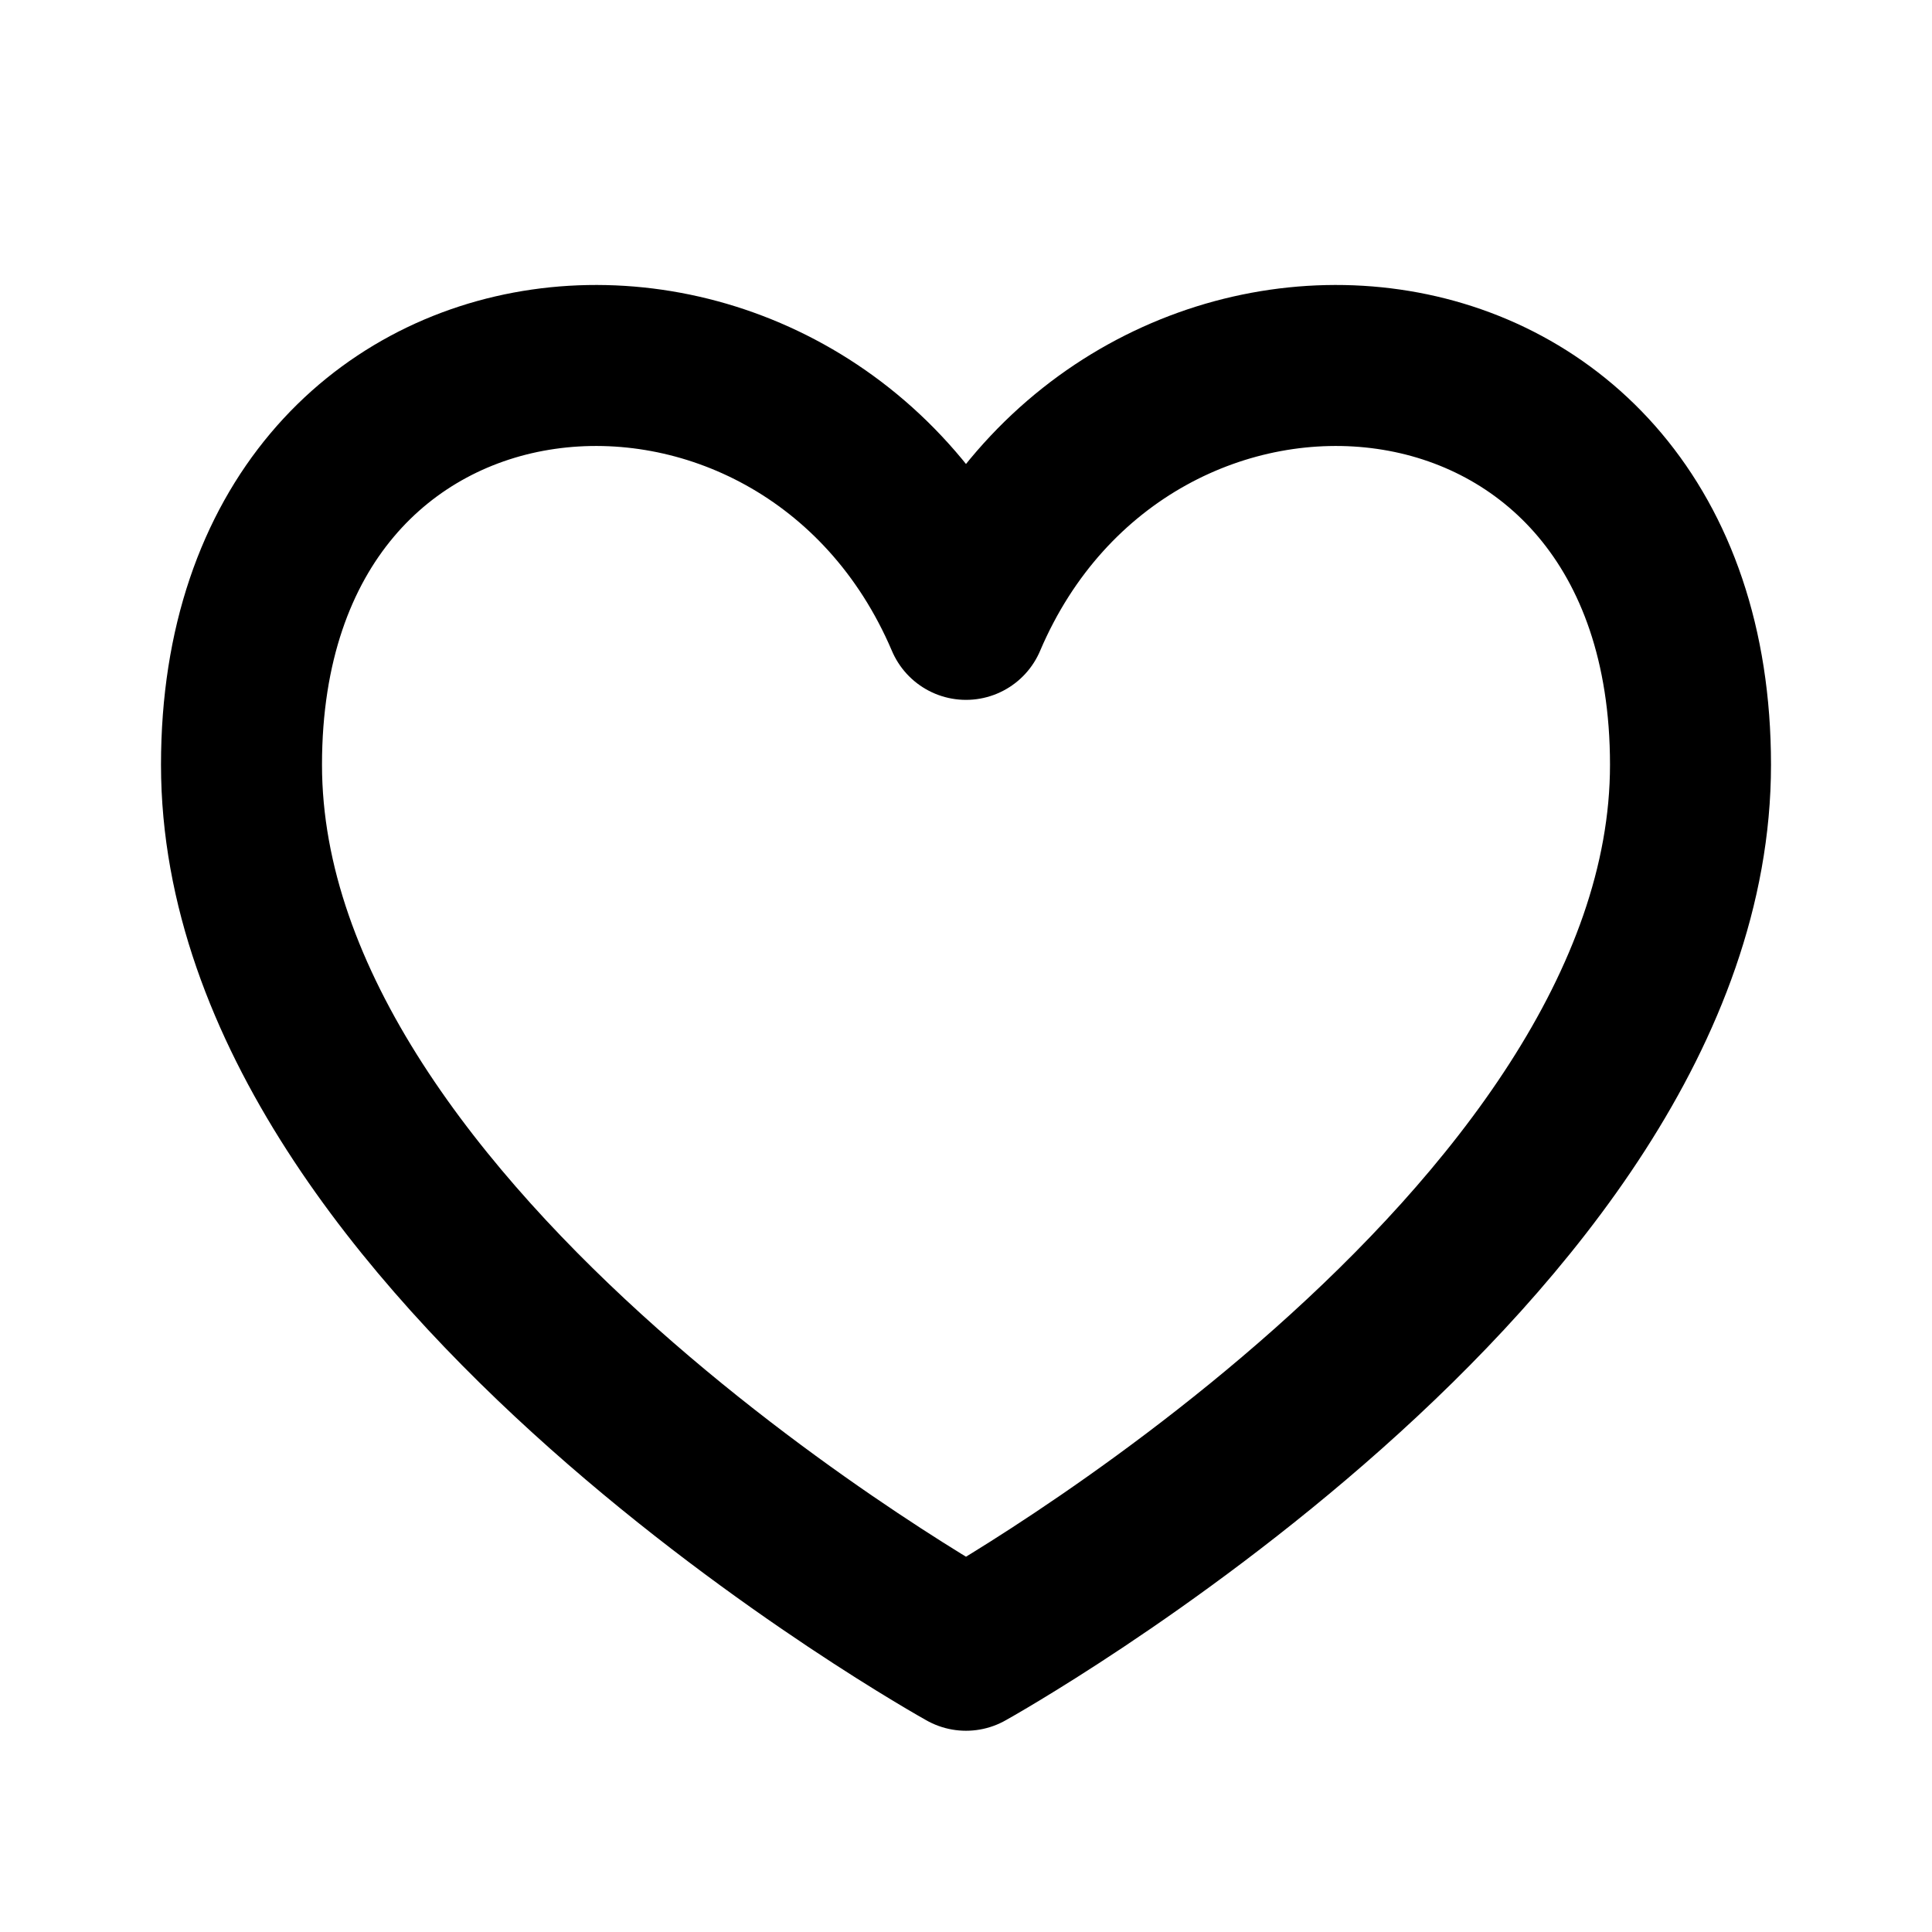
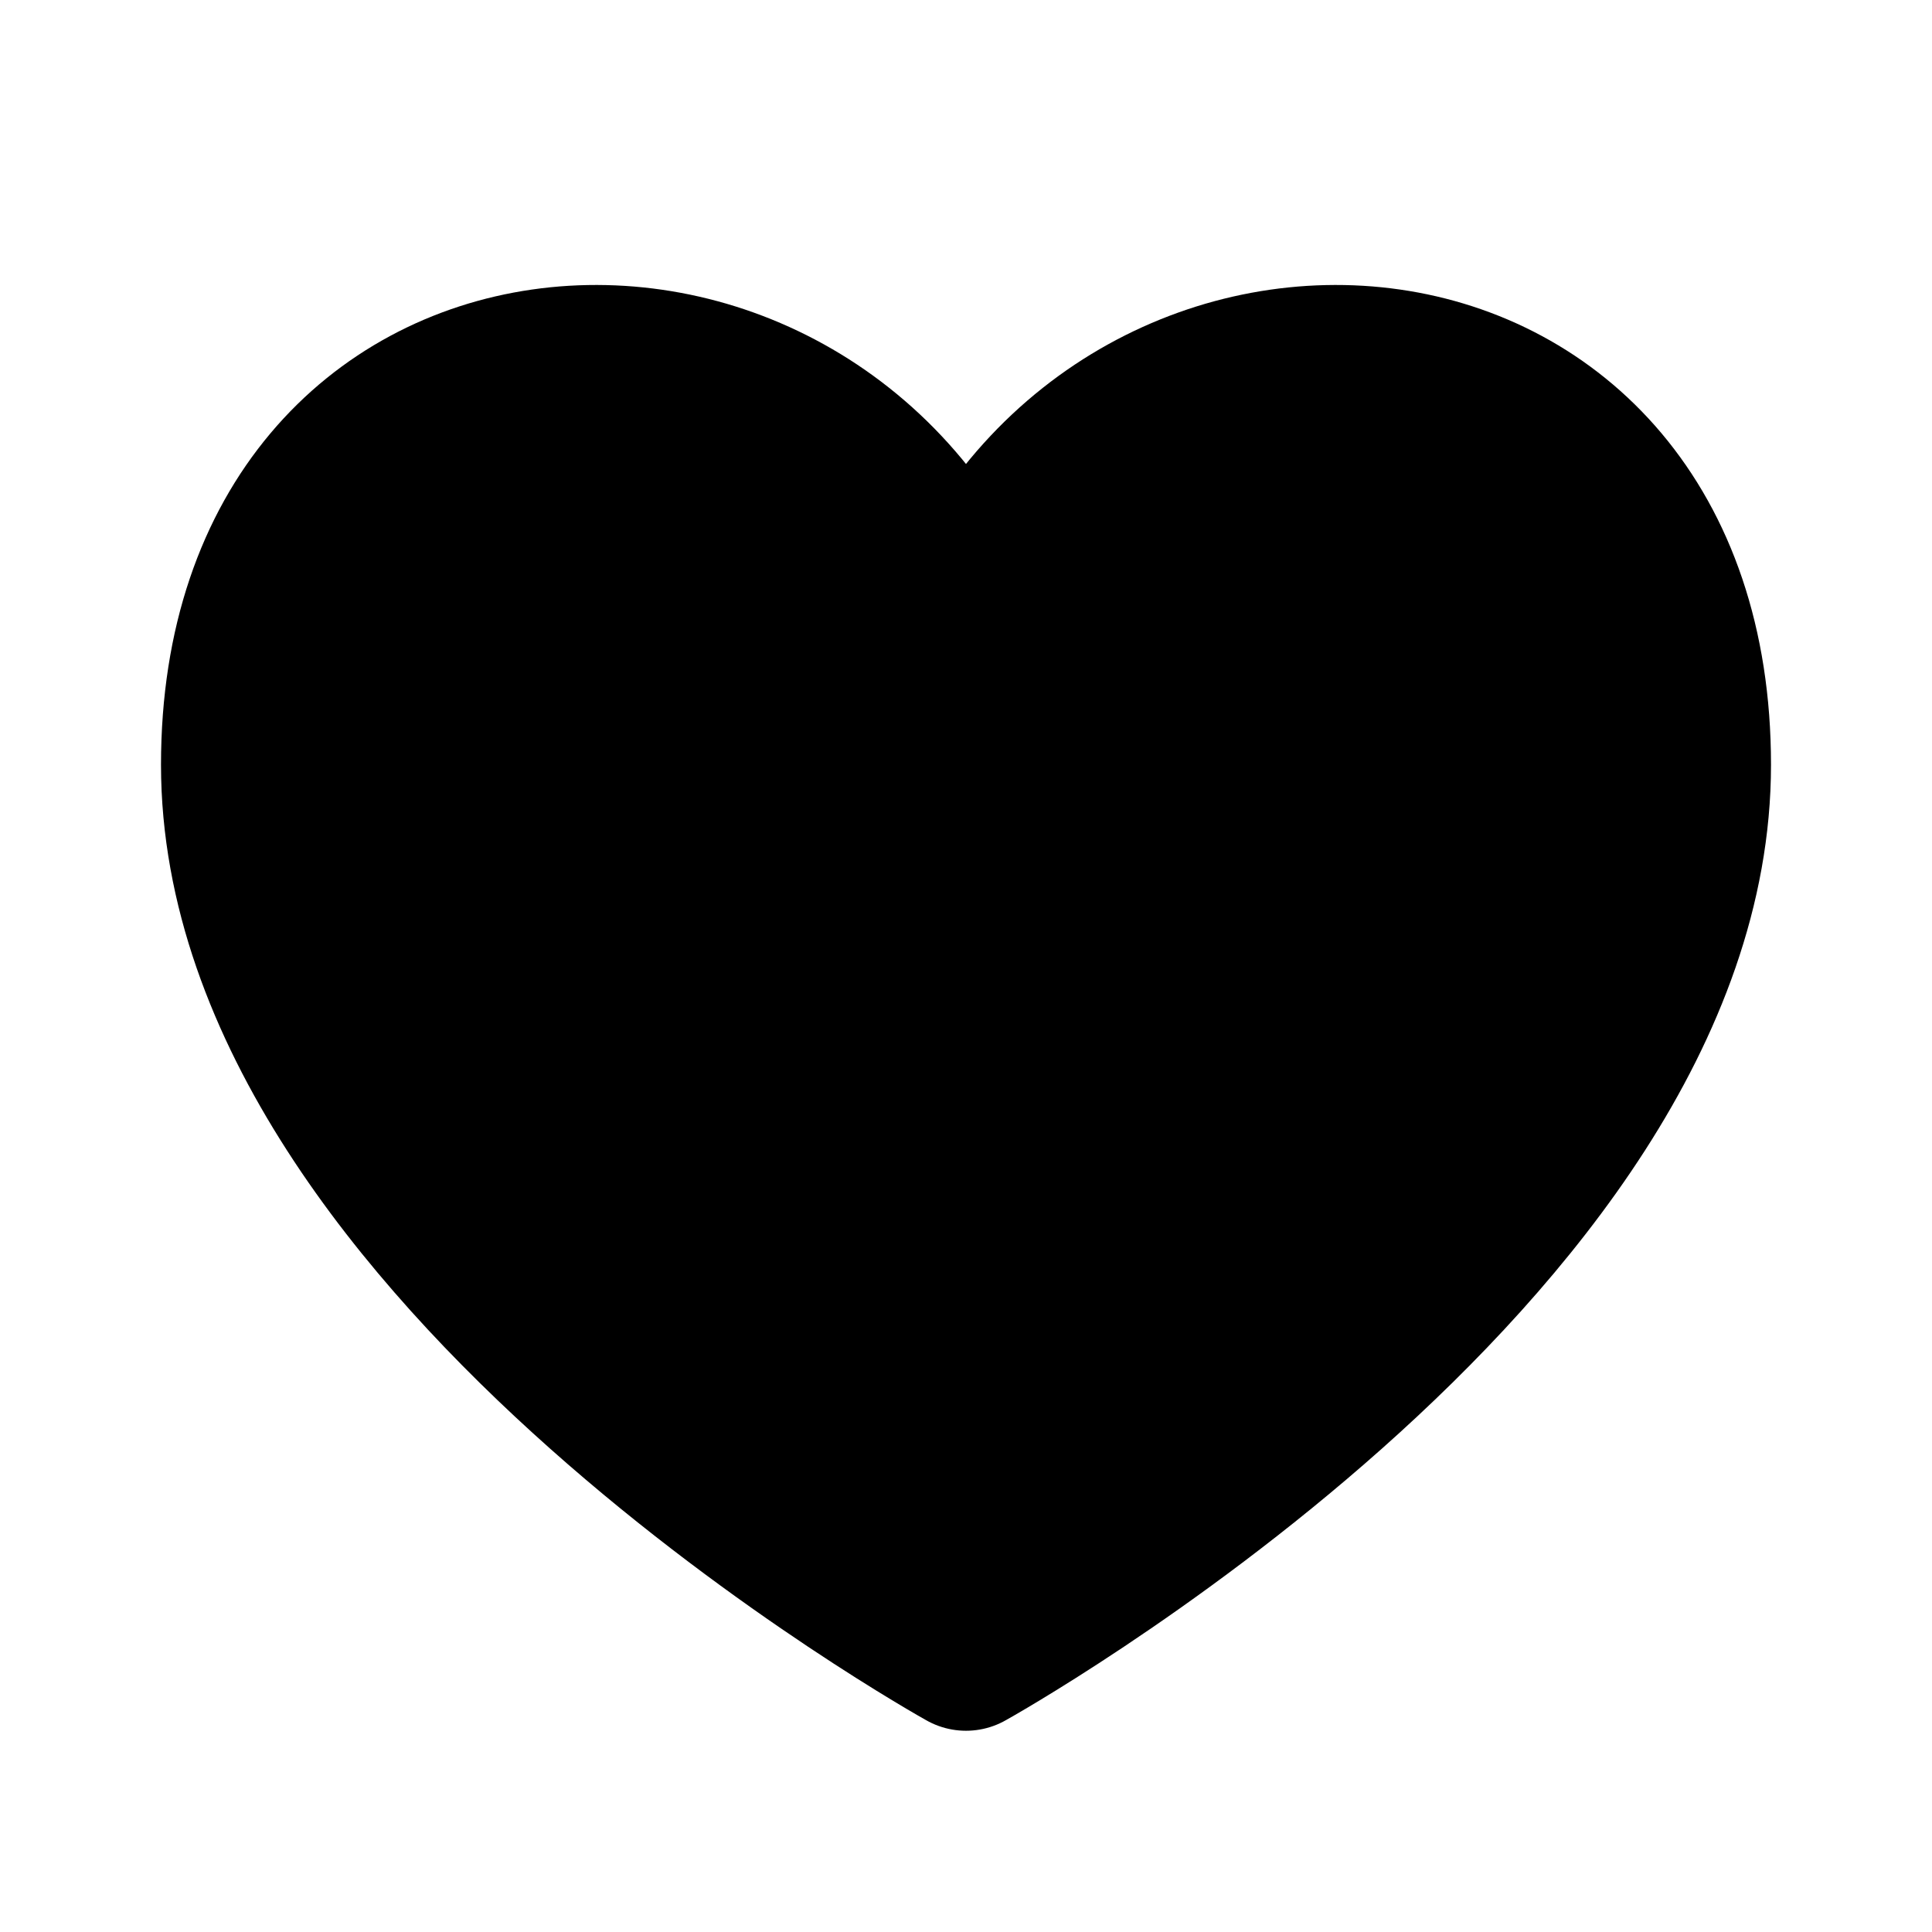
- <svg xmlns="http://www.w3.org/2000/svg" width="800px" height="800px" viewBox="0 0 24 24" fill="none">
+ <svg xmlns="http://www.w3.org/2000/svg" width="800px" height="800px" viewBox="0 0 24 24">
  <g id="Interface / Heart_01">
    <path id="Vector" d="M12 7.694C10 3 3 3.5 3 9.5C3 15.5 12 20.5 12 20.5C12 20.5 21 15.5 21 9.5C21 3.5 14 3 12 7.694Z" stroke="#000000" stroke-width="2" stroke-linecap="round" stroke-linejoin="round" />
  </g>
</svg>
